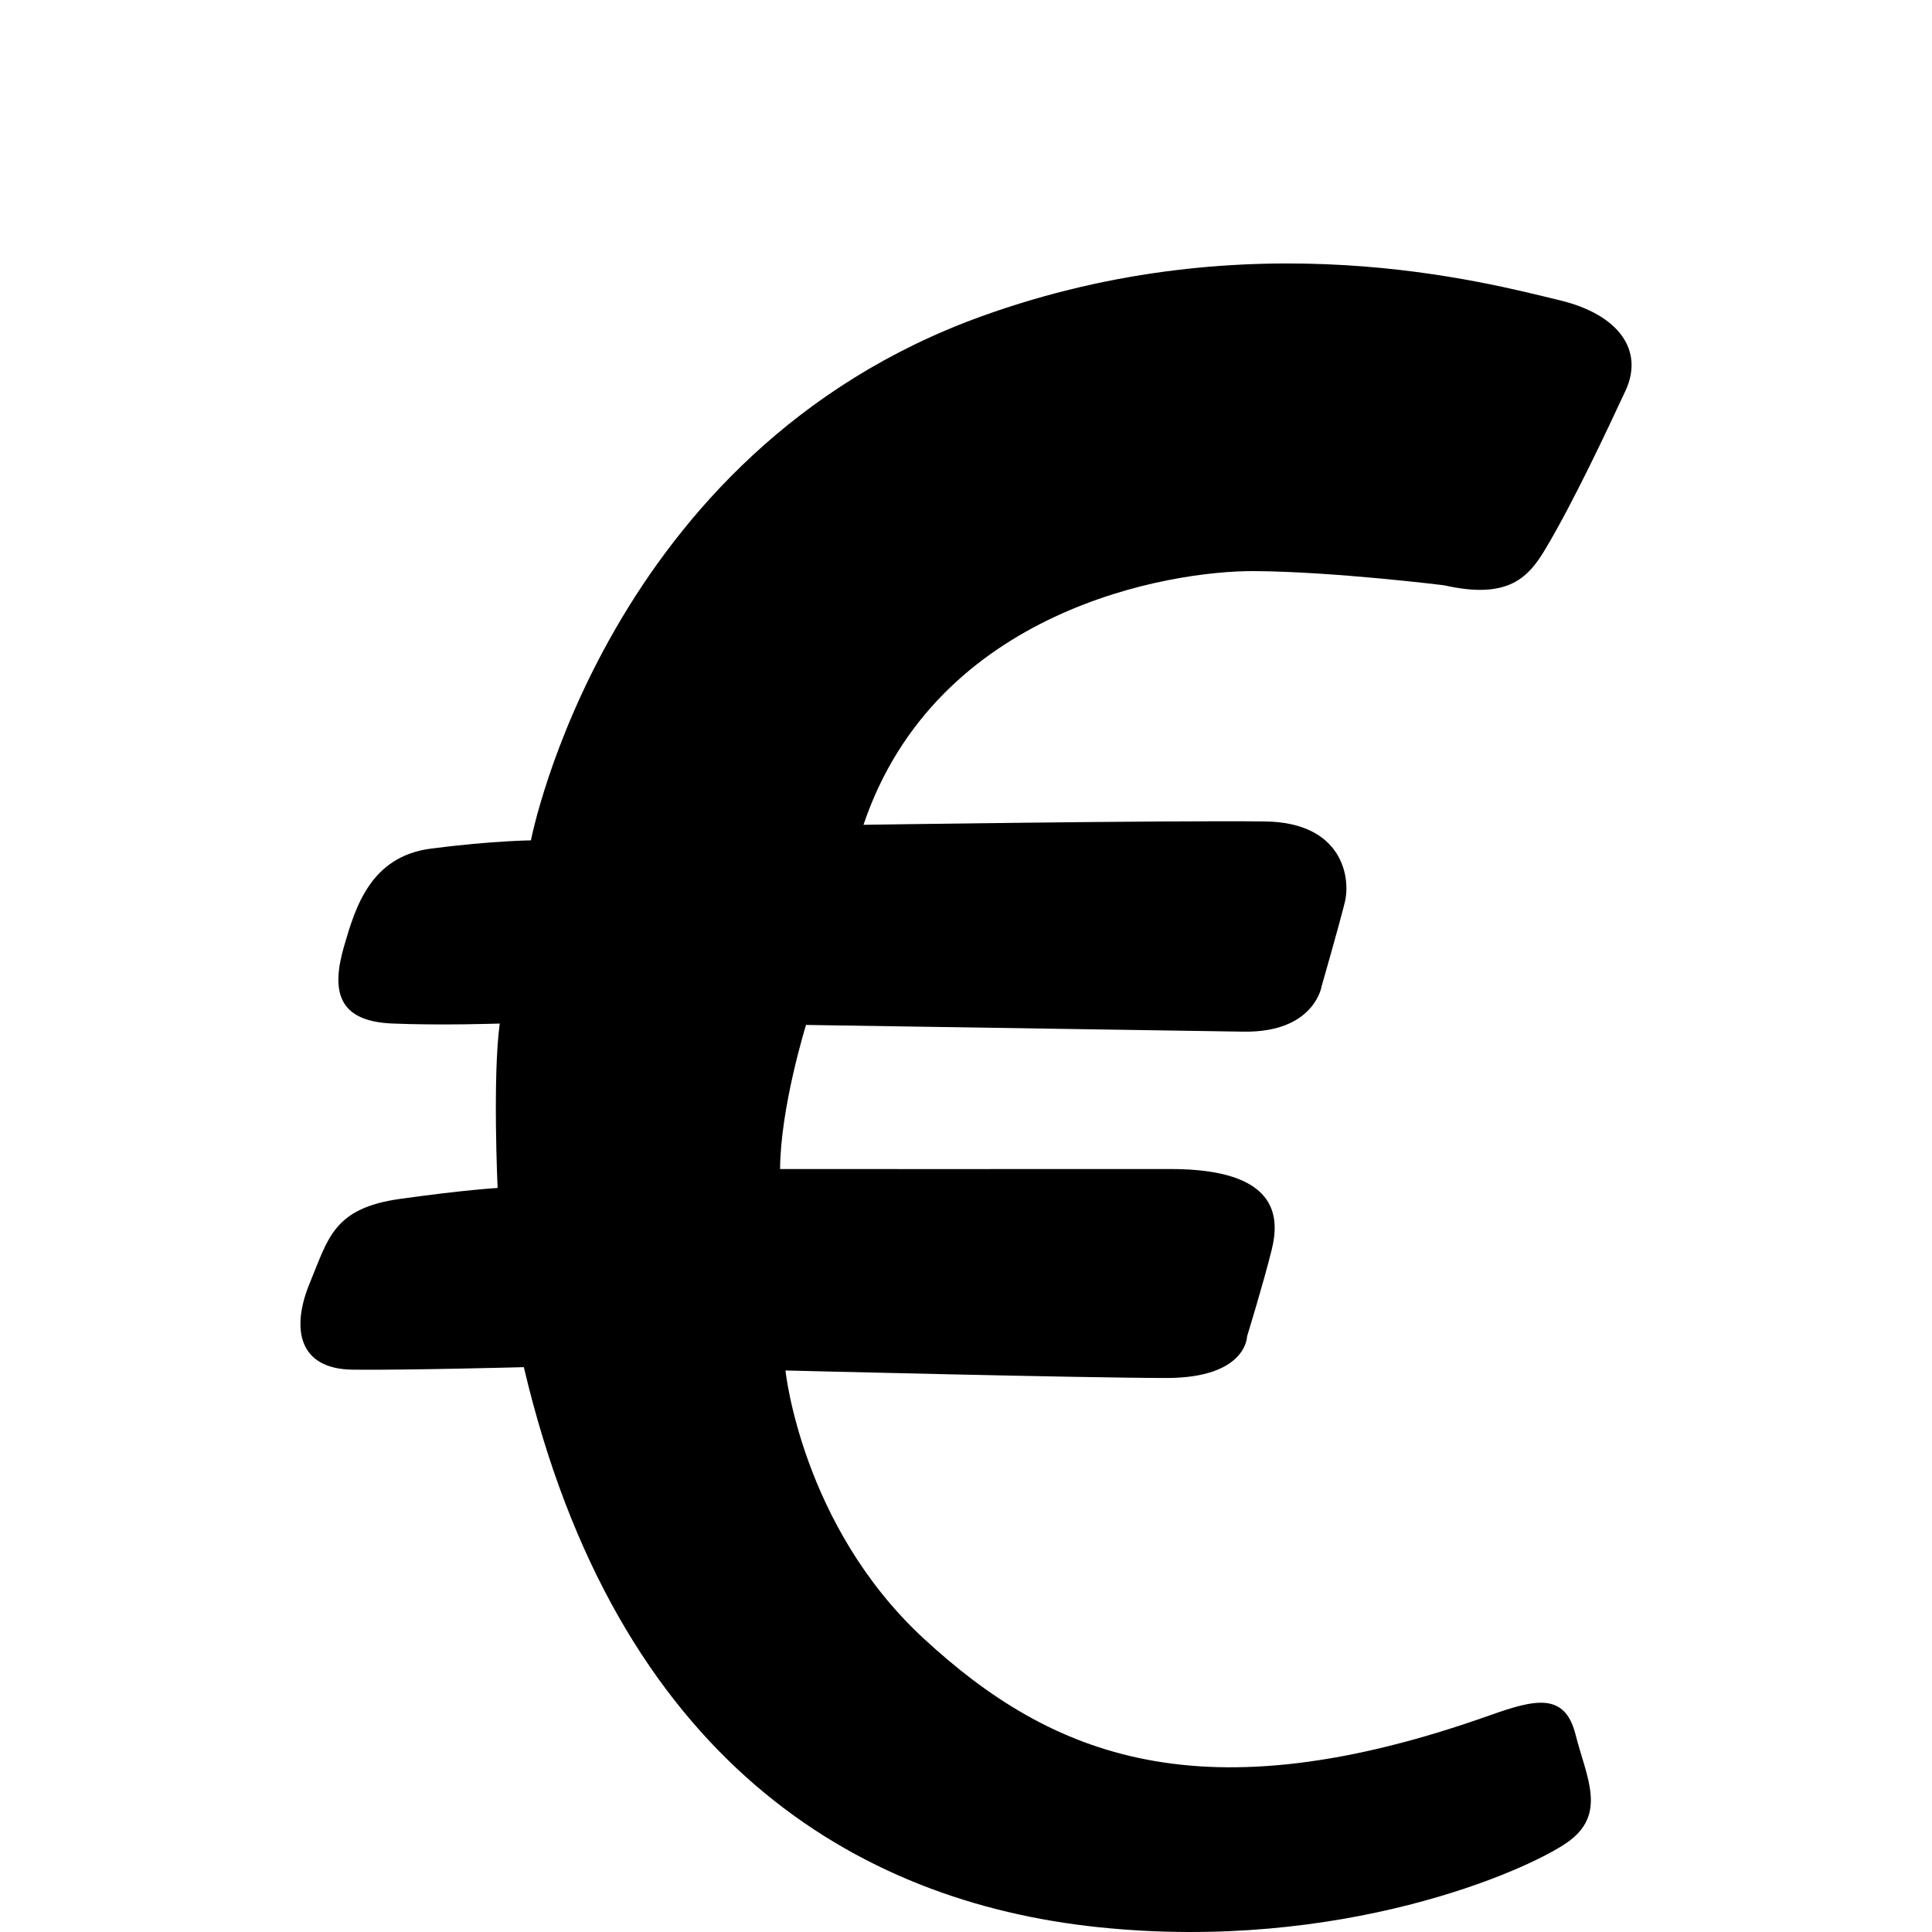
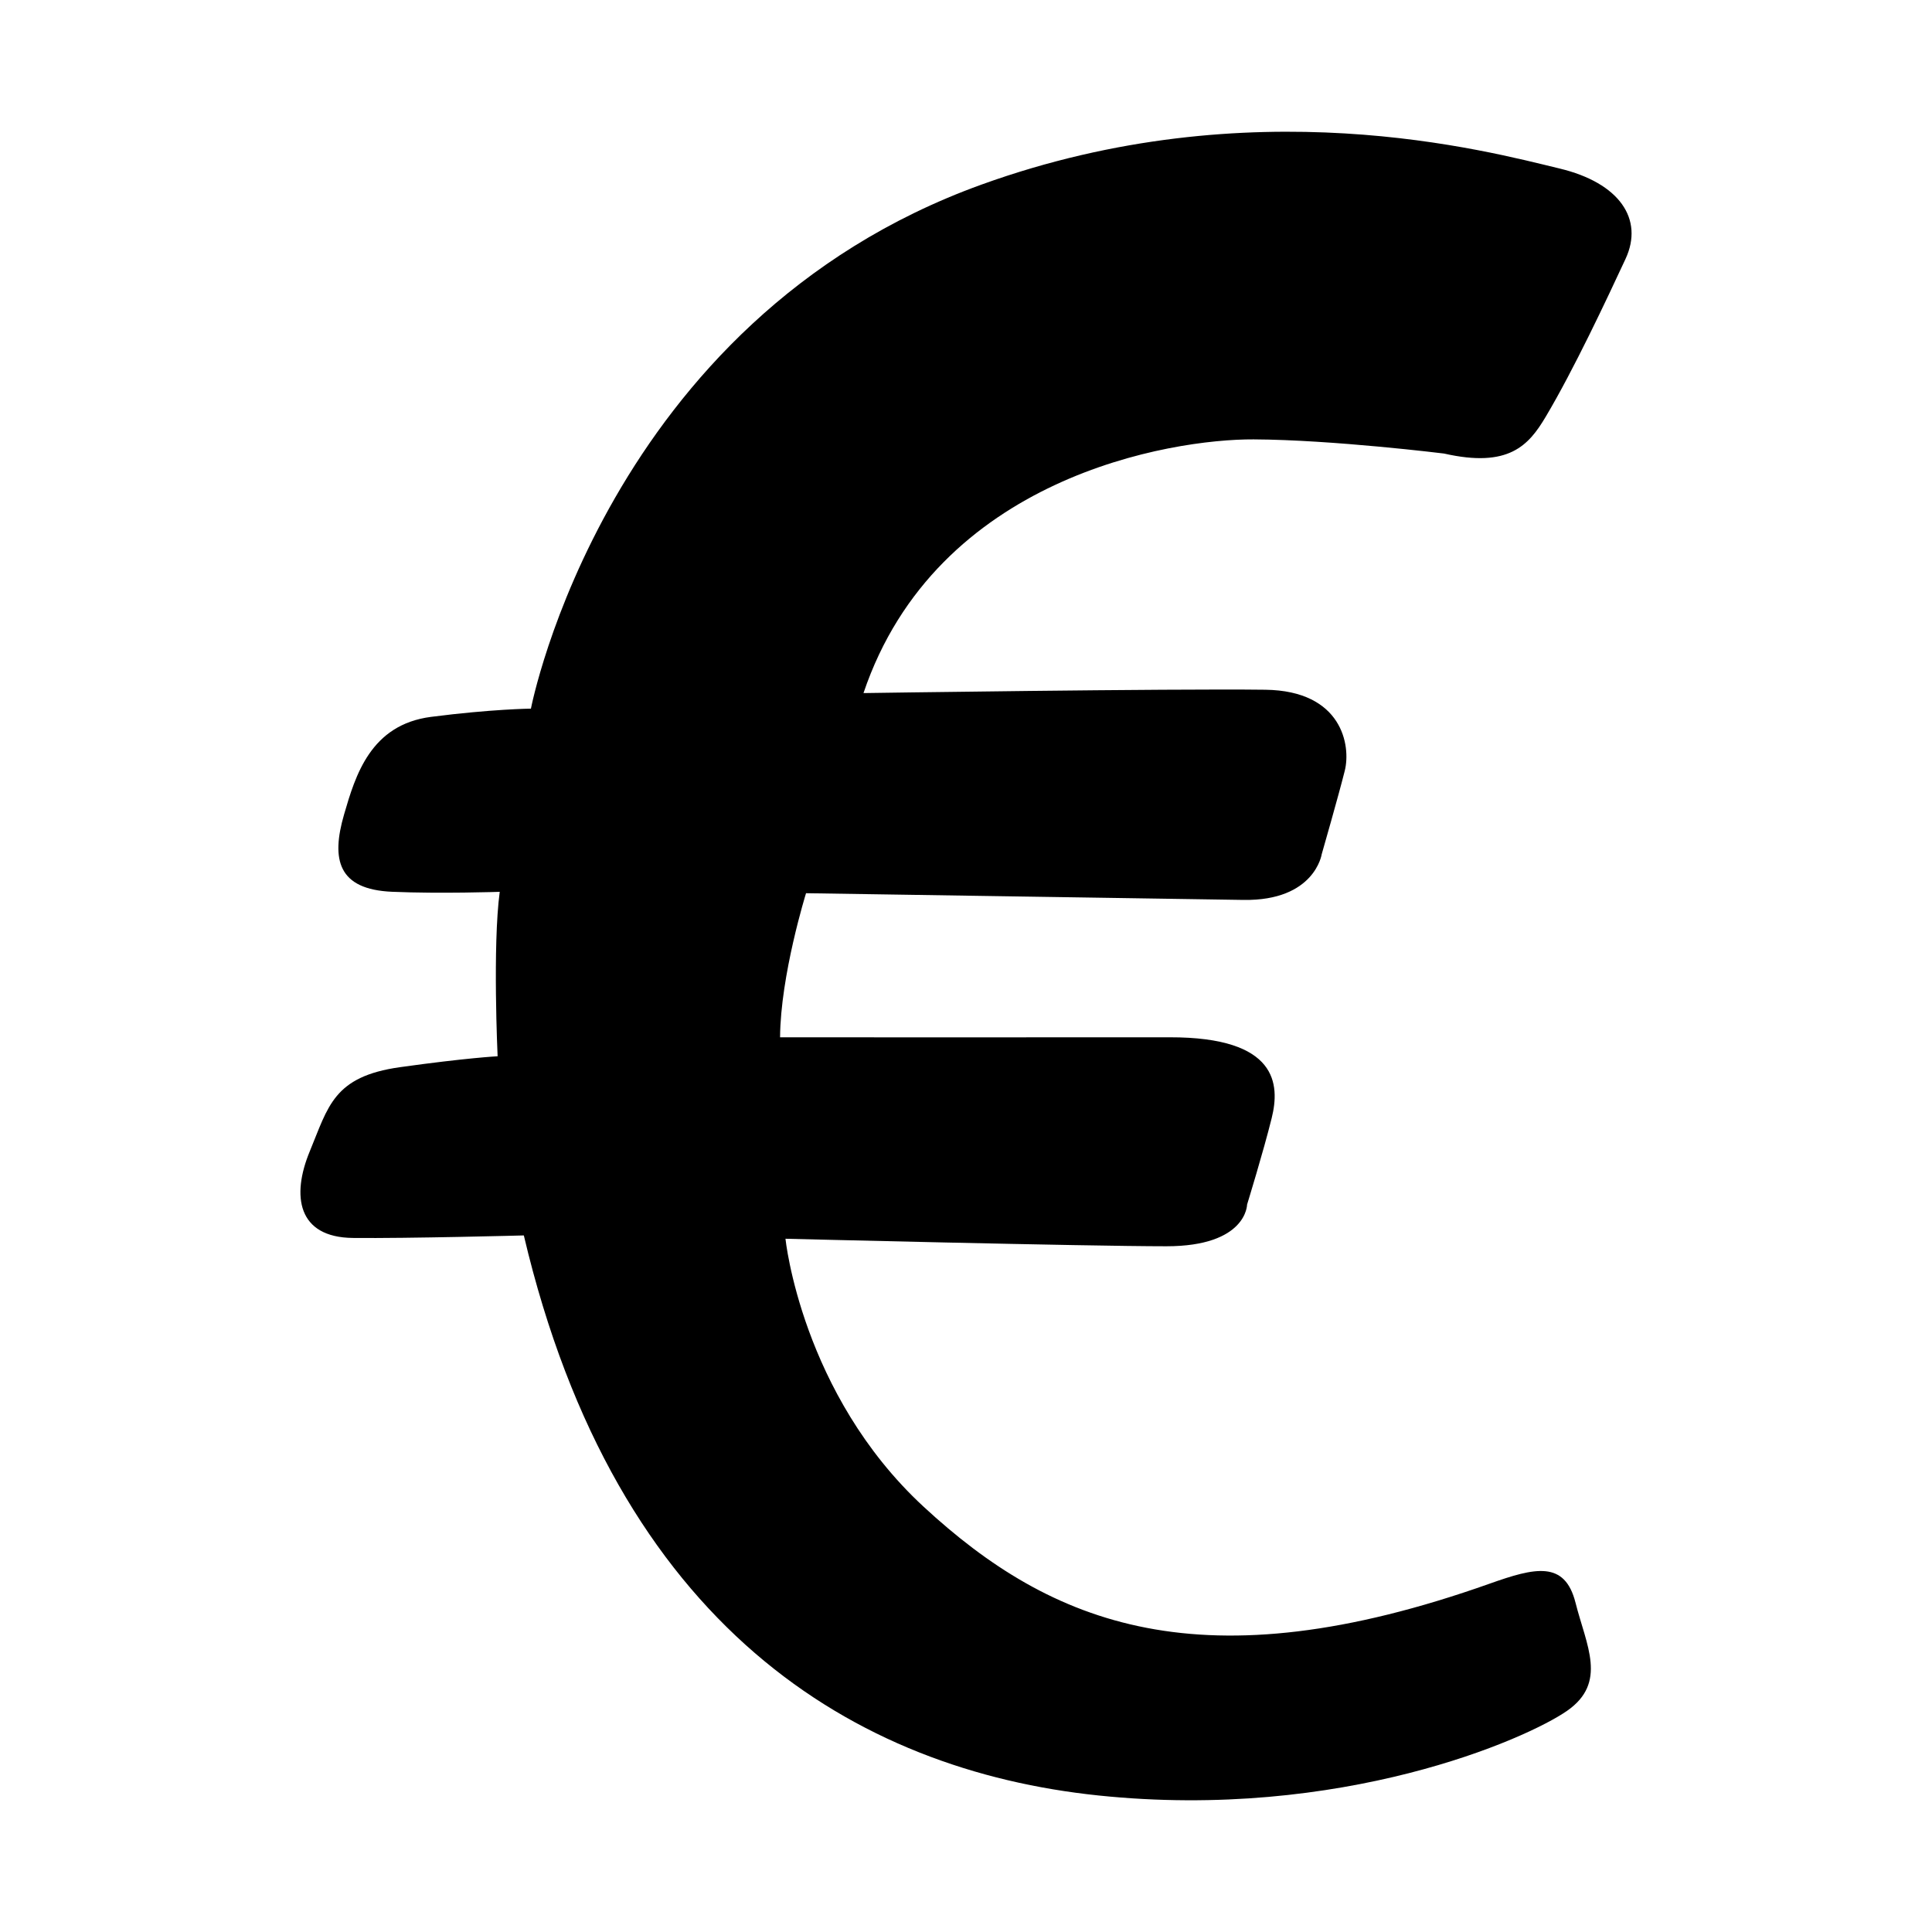
- <svg xmlns="http://www.w3.org/2000/svg" version="1.1" id="svg11962" viewBox="0 0 176 176">
-   <defs id="defs11968" />
-   <g style="fill:#000000" transform="matrix(1.912243,0,0,-1.912243,131.5485,53.31694)" id="g4350">
+ <svg xmlns="http://www.w3.org/2000/svg" height="176" width="176" version="1.1" id="svg2" viewBox="0 0 176 176">
+   <defs id="defs16697" />
+   <g style="fill:#000000" transform="matrix(1.912243,0,0,-1.912243,131.5485,41.31694)" id="g4350">
    <path id="path4352" style="fill:#000000;fill-opacity:1;fill-rule:nonzero;stroke:none" d="m 0,0 c 0,0 -5.29,0.656 -9.071,0.675 -3.943,0.019 -15.11,-1.789 -18.586,-12.086 0,0 14.59,0.217 19.14,0.159 3.674,-0.047 4.085,-2.67 3.788,-3.857 -0.296,-1.188 -1.098,-3.976 -1.098,-3.976 0,0 -0.329,-2.232 -3.731,-2.18 -3.401,0.053 -20.836,0.32 -20.836,0.32 0,0 -1.218,-3.911 -1.237,-6.864 0,0 13.412,-0.008 18.566,0 5.153,0.009 5.251,-2.25 4.854,-3.85 -0.396,-1.601 -1.172,-4.119 -1.172,-4.119 0,0 -0.007,-1.986 -3.846,-1.986 -3.838,0 -18.145,0.358 -18.145,0.358 0,0 0.758,-7.38 6.577,-12.762 6.105,-5.645 13.262,-8.534 26.971,-3.669 2.157,0.766 3.579,1.115 4.09,-0.911 0.51,-2.026 1.534,-3.798 -0.401,-5.146 -1.934,-1.347 -10.759,-5.24 -22.327,-4.034 -11.567,1.206 -22.97,8.004 -27.374,26.68 0,0 -5.512,-0.148 -8.146,-0.12 -2.635,0.028 -2.932,2.005 -2.051,4.128 0.881,2.123 1.117,3.561 4.296,4.007 3.178,0.445 4.652,0.52 4.652,0.52 0,0 -0.244,5.273 0.101,7.834 0,0 -2.816,-0.097 -5.126,0.002 -2.577,0.11 -2.917,1.527 -2.288,3.689 0.539,1.852 1.258,4.272 4.144,4.644 2.886,0.372 4.756,0.392 4.756,0.392 0,0 3.554,18.495 21.463,24.964 12.88,4.652 24.093,1.595 27.544,0.766 C 8.353,12.895 9.53,11.172 8.645,9.27 7.759,7.367 6.183,4.004 4.845,1.755 4.035,0.394 3.093,-0.702 0,0" />
  </g>
</svg>
